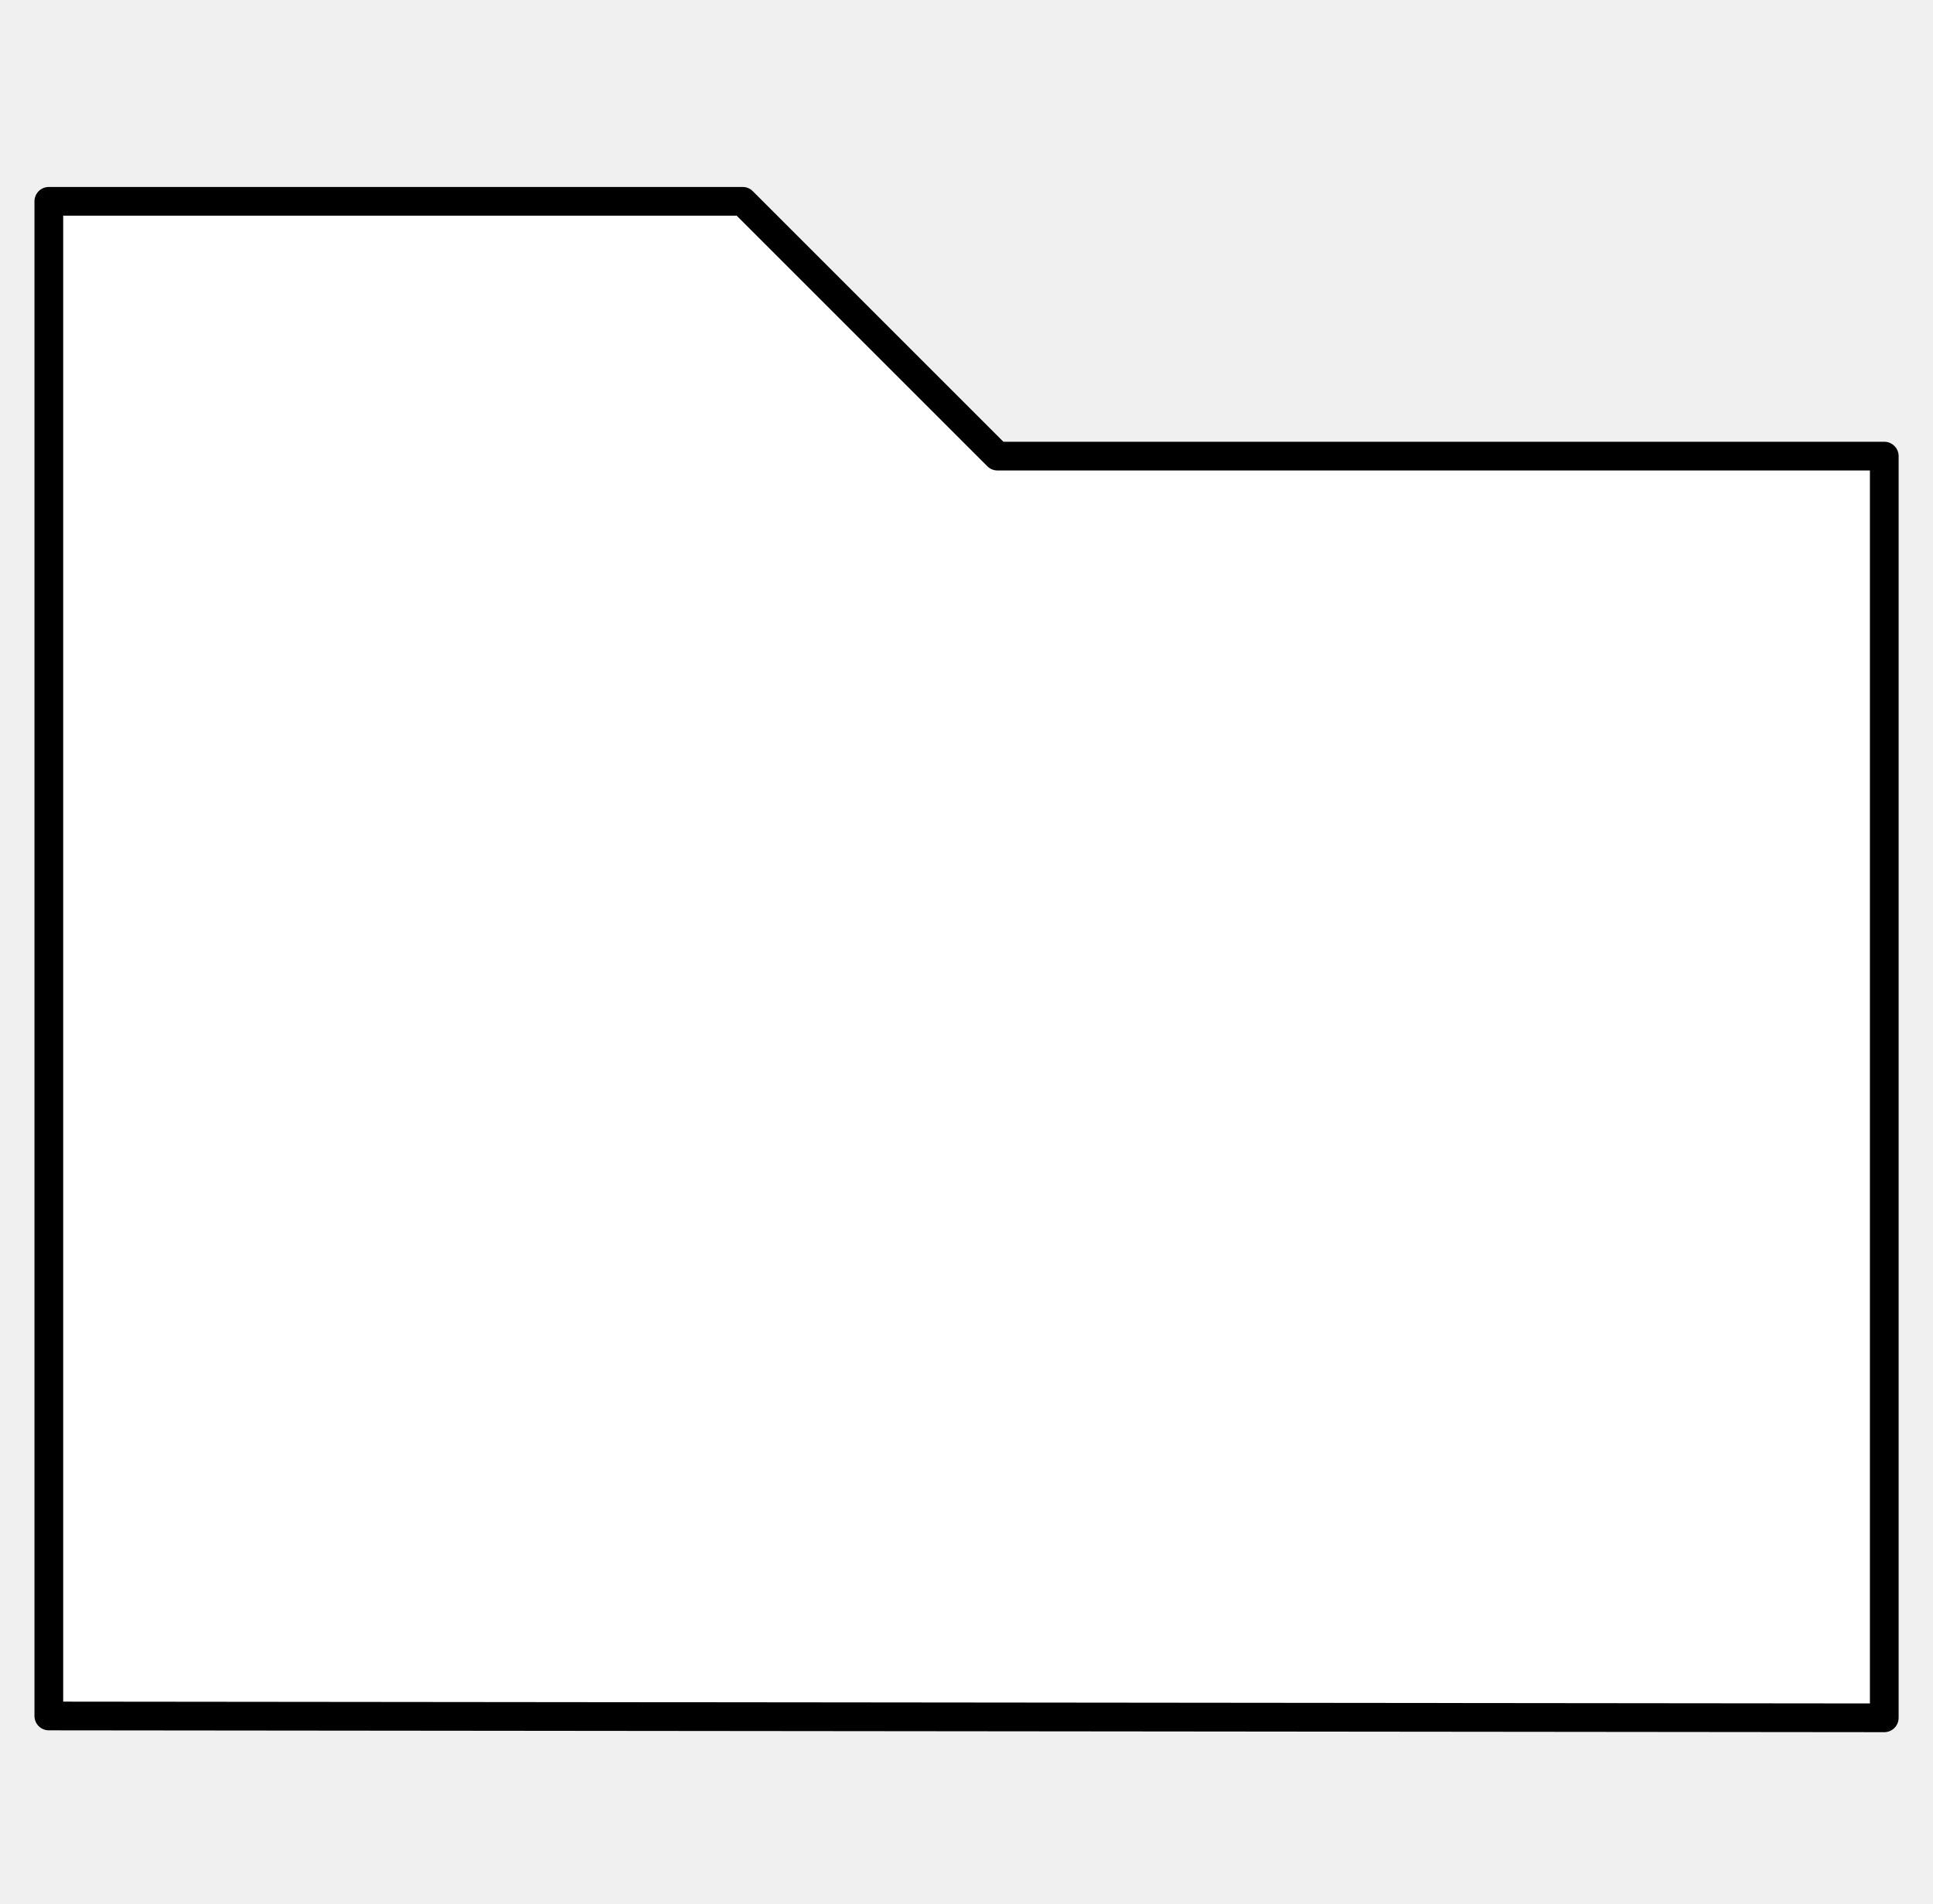
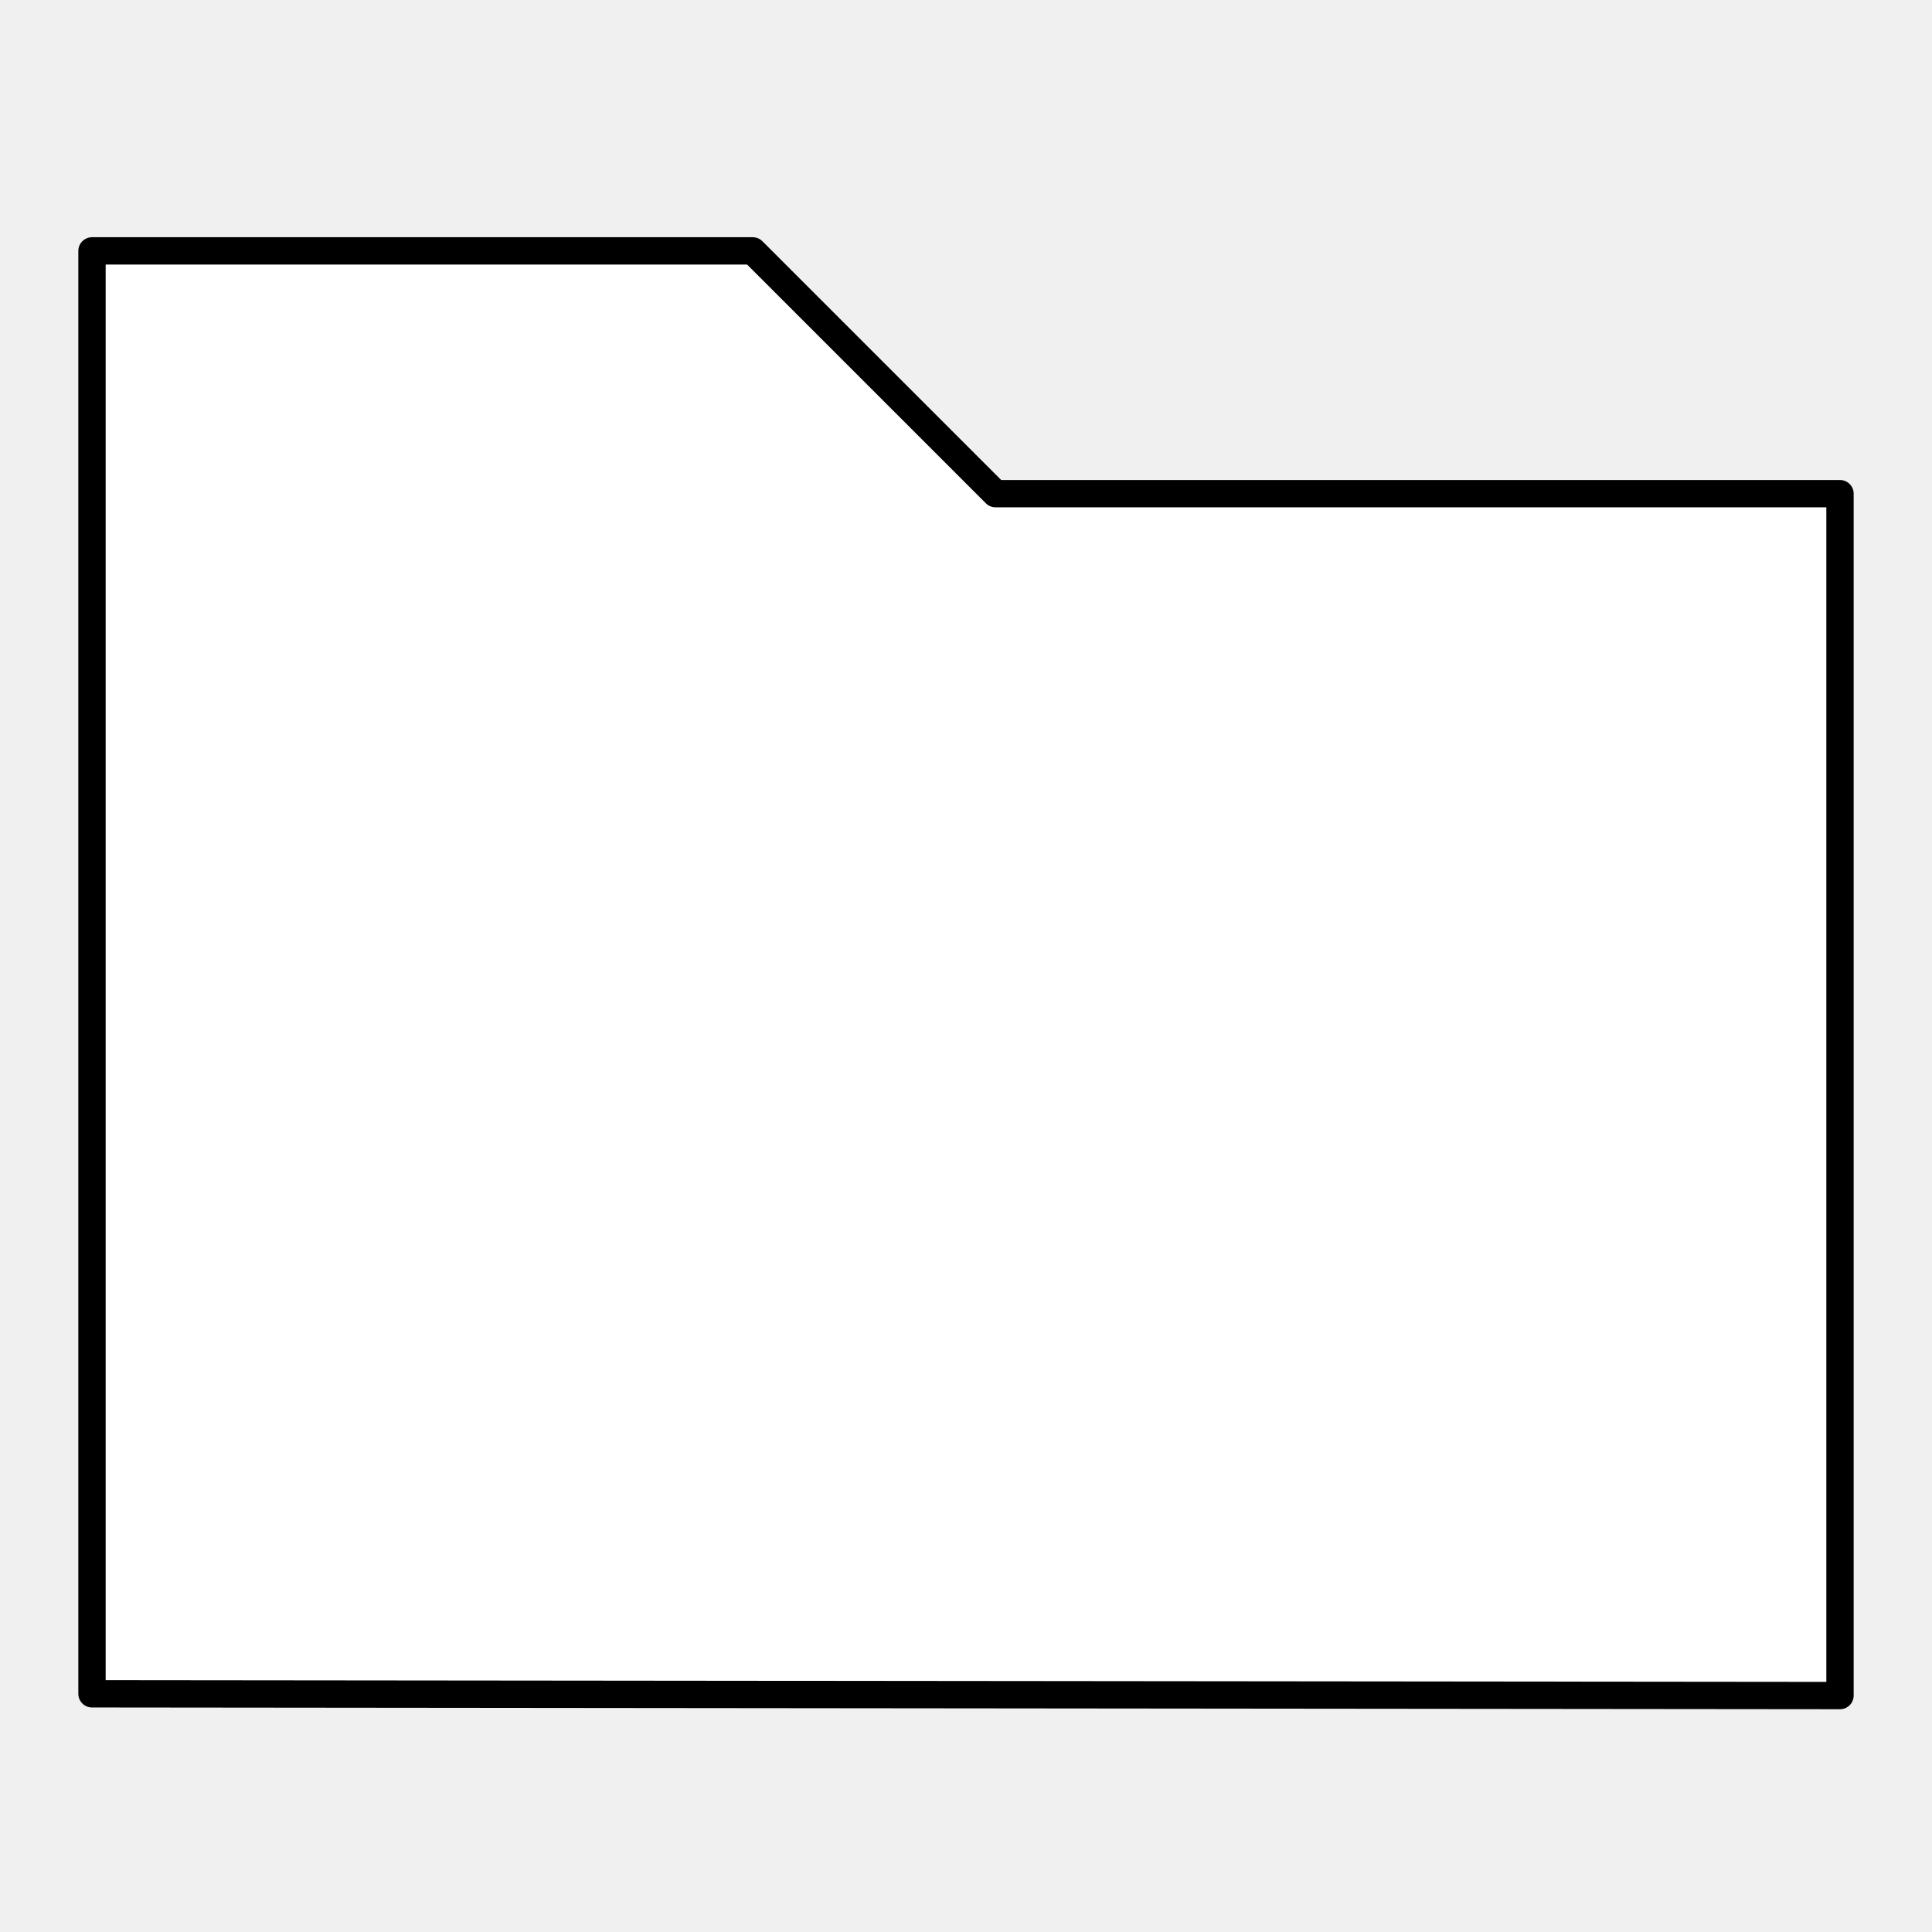
- <svg xmlns="http://www.w3.org/2000/svg" width="21.063" height="20.75" viewBox="-582.122 -3612.997 21.063 20.75">
+ <svg xmlns="http://www.w3.org/2000/svg" viewBox="-552.5 -3610.5 21 21" width="21" height="21">
  <g fill="none">
-     <path fill="#fff" d="M-581.59-3610.803h7.56l2.777 2.777h9.663v13.751l-20-.02Z" />
-     <path stroke="#000" stroke-linecap="round" stroke-linejoin="round" stroke-width=".313" d="M-581.59-3610.803h7.56l2.777 2.777h9.663v13.751l-20-.02Z" />
+     <path d="M-551.5-3607.773h7.182l2.639 2.639h9.179v13.064l-19-.019Z" fill="#fff" />
+     <path d="M-551.5-3607.773h7.182l2.639 2.639h9.179v13.064l-19-.019Z" stroke="#000" stroke-linecap="round" stroke-linejoin="round" stroke-width=".297" />
+     <path d="M-552-3610h20v20h-20z" />
  </g>
</svg>
